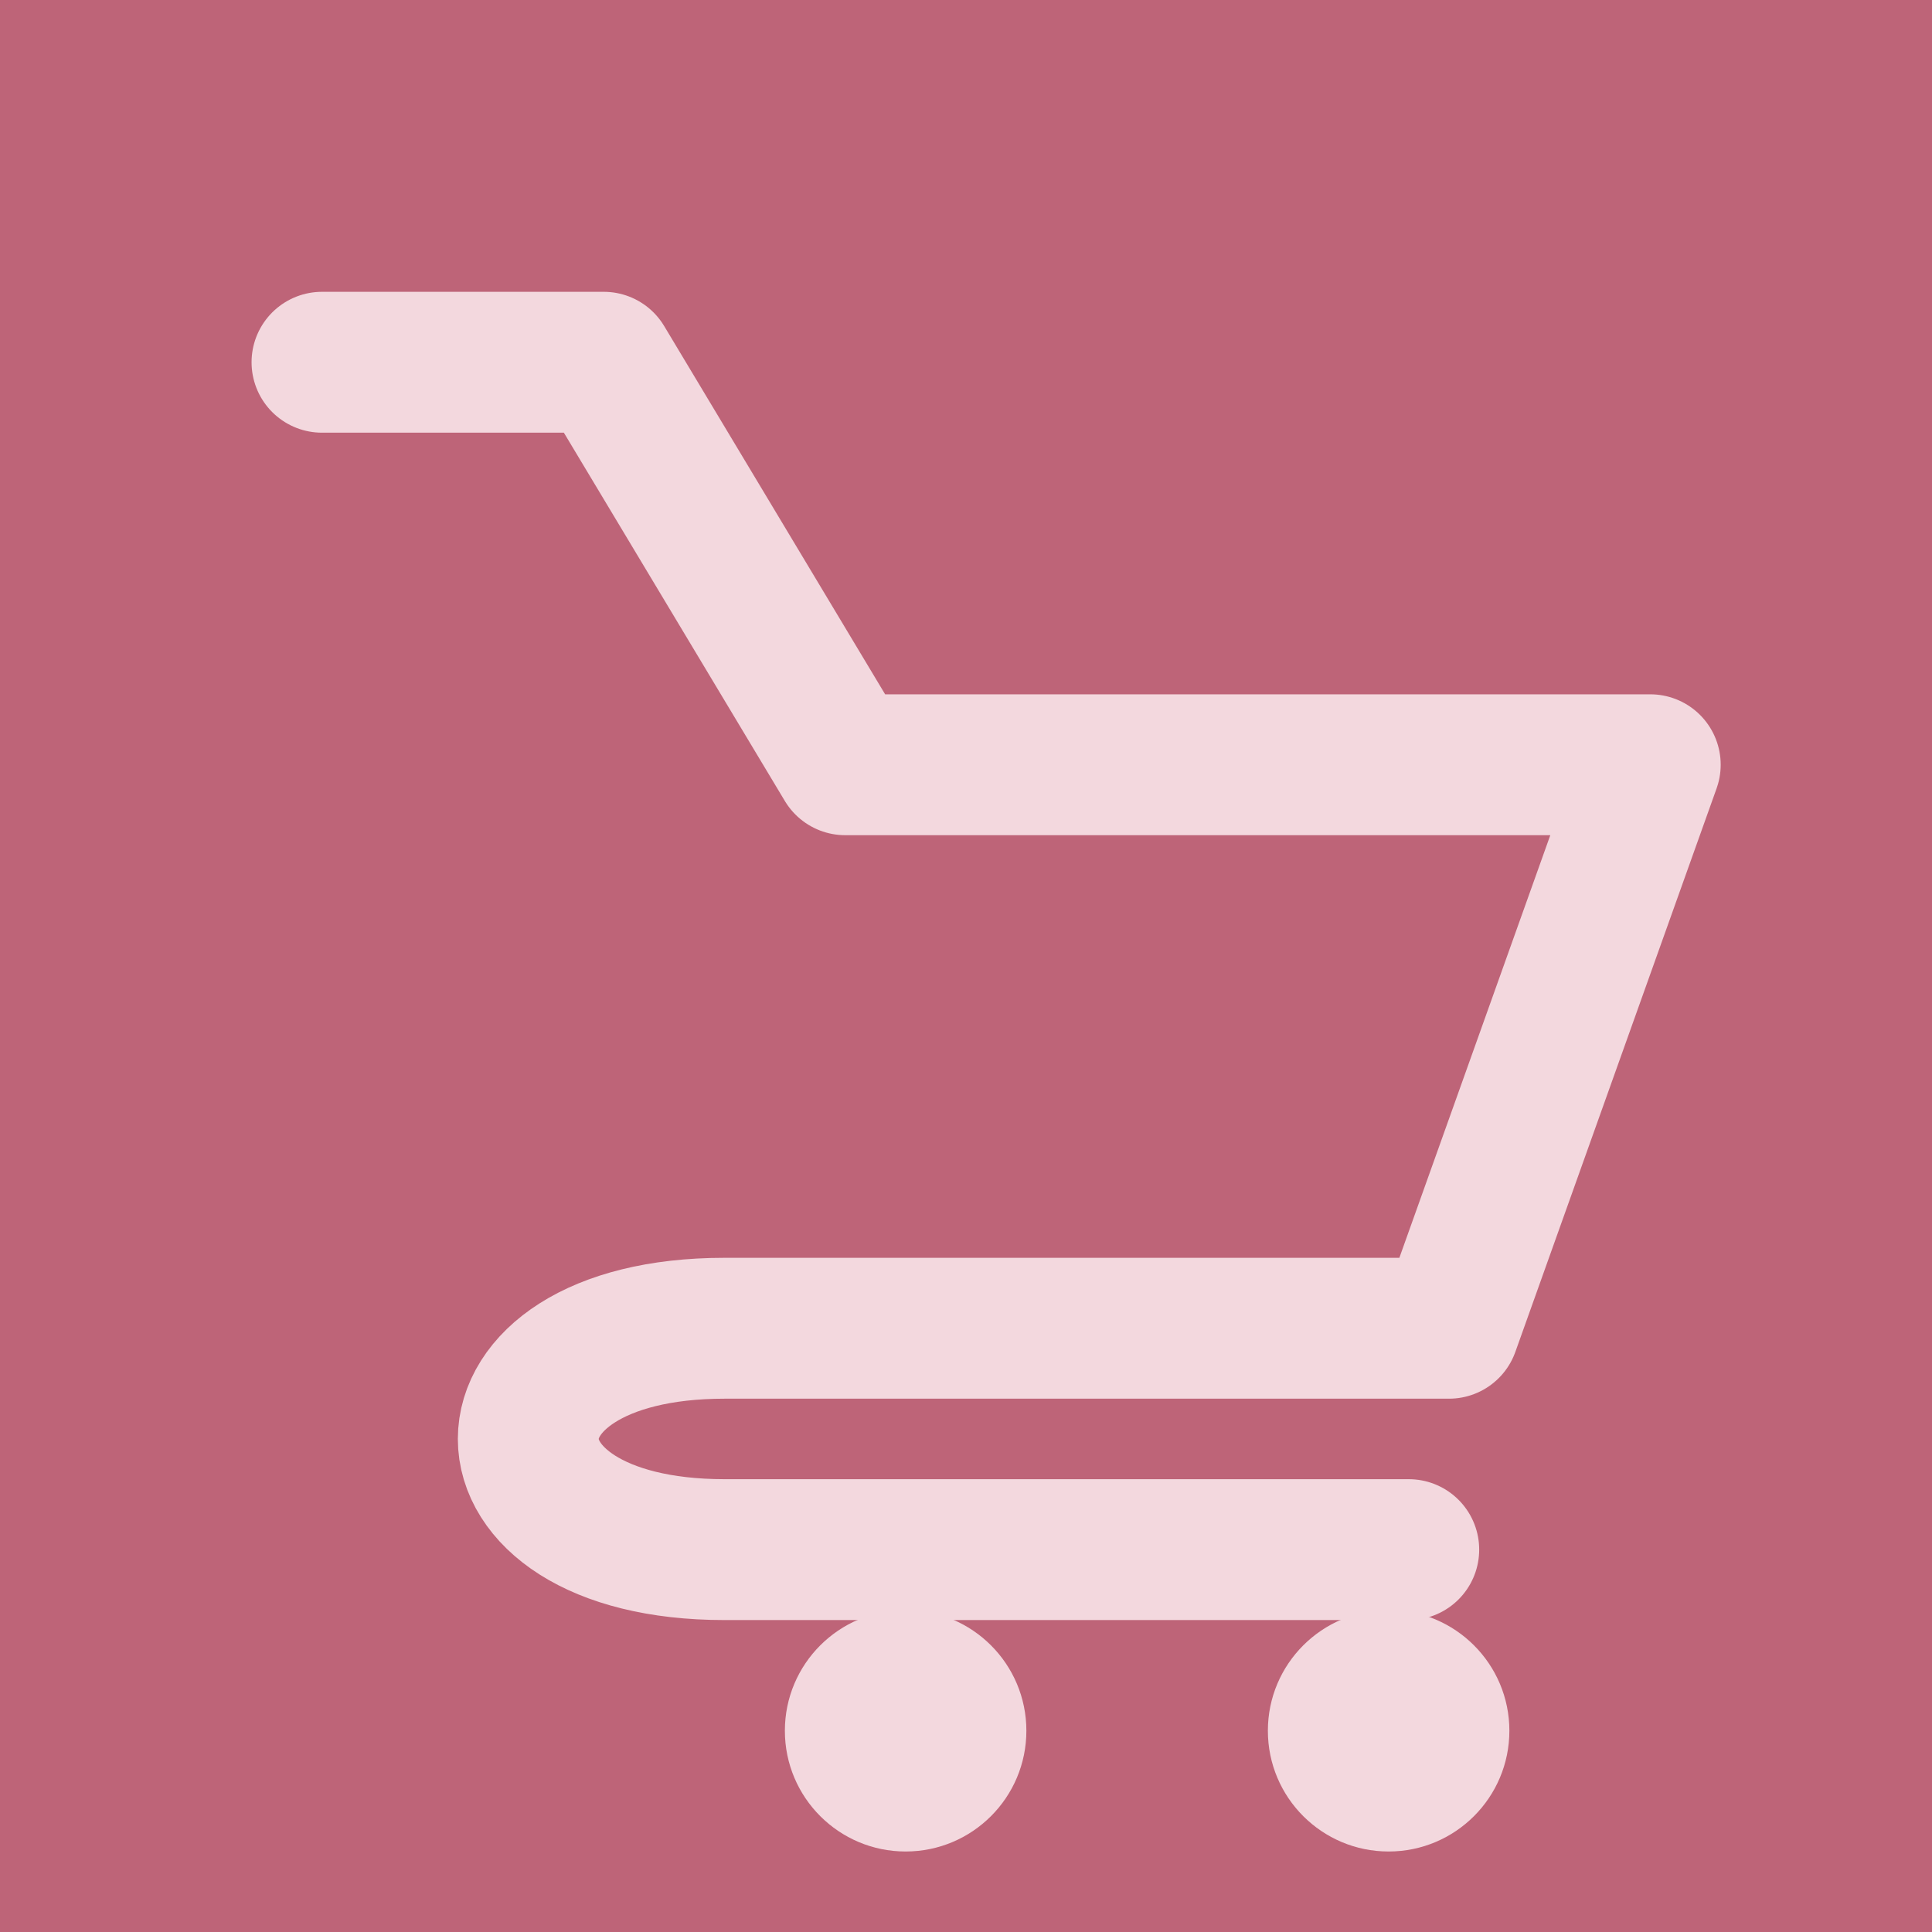
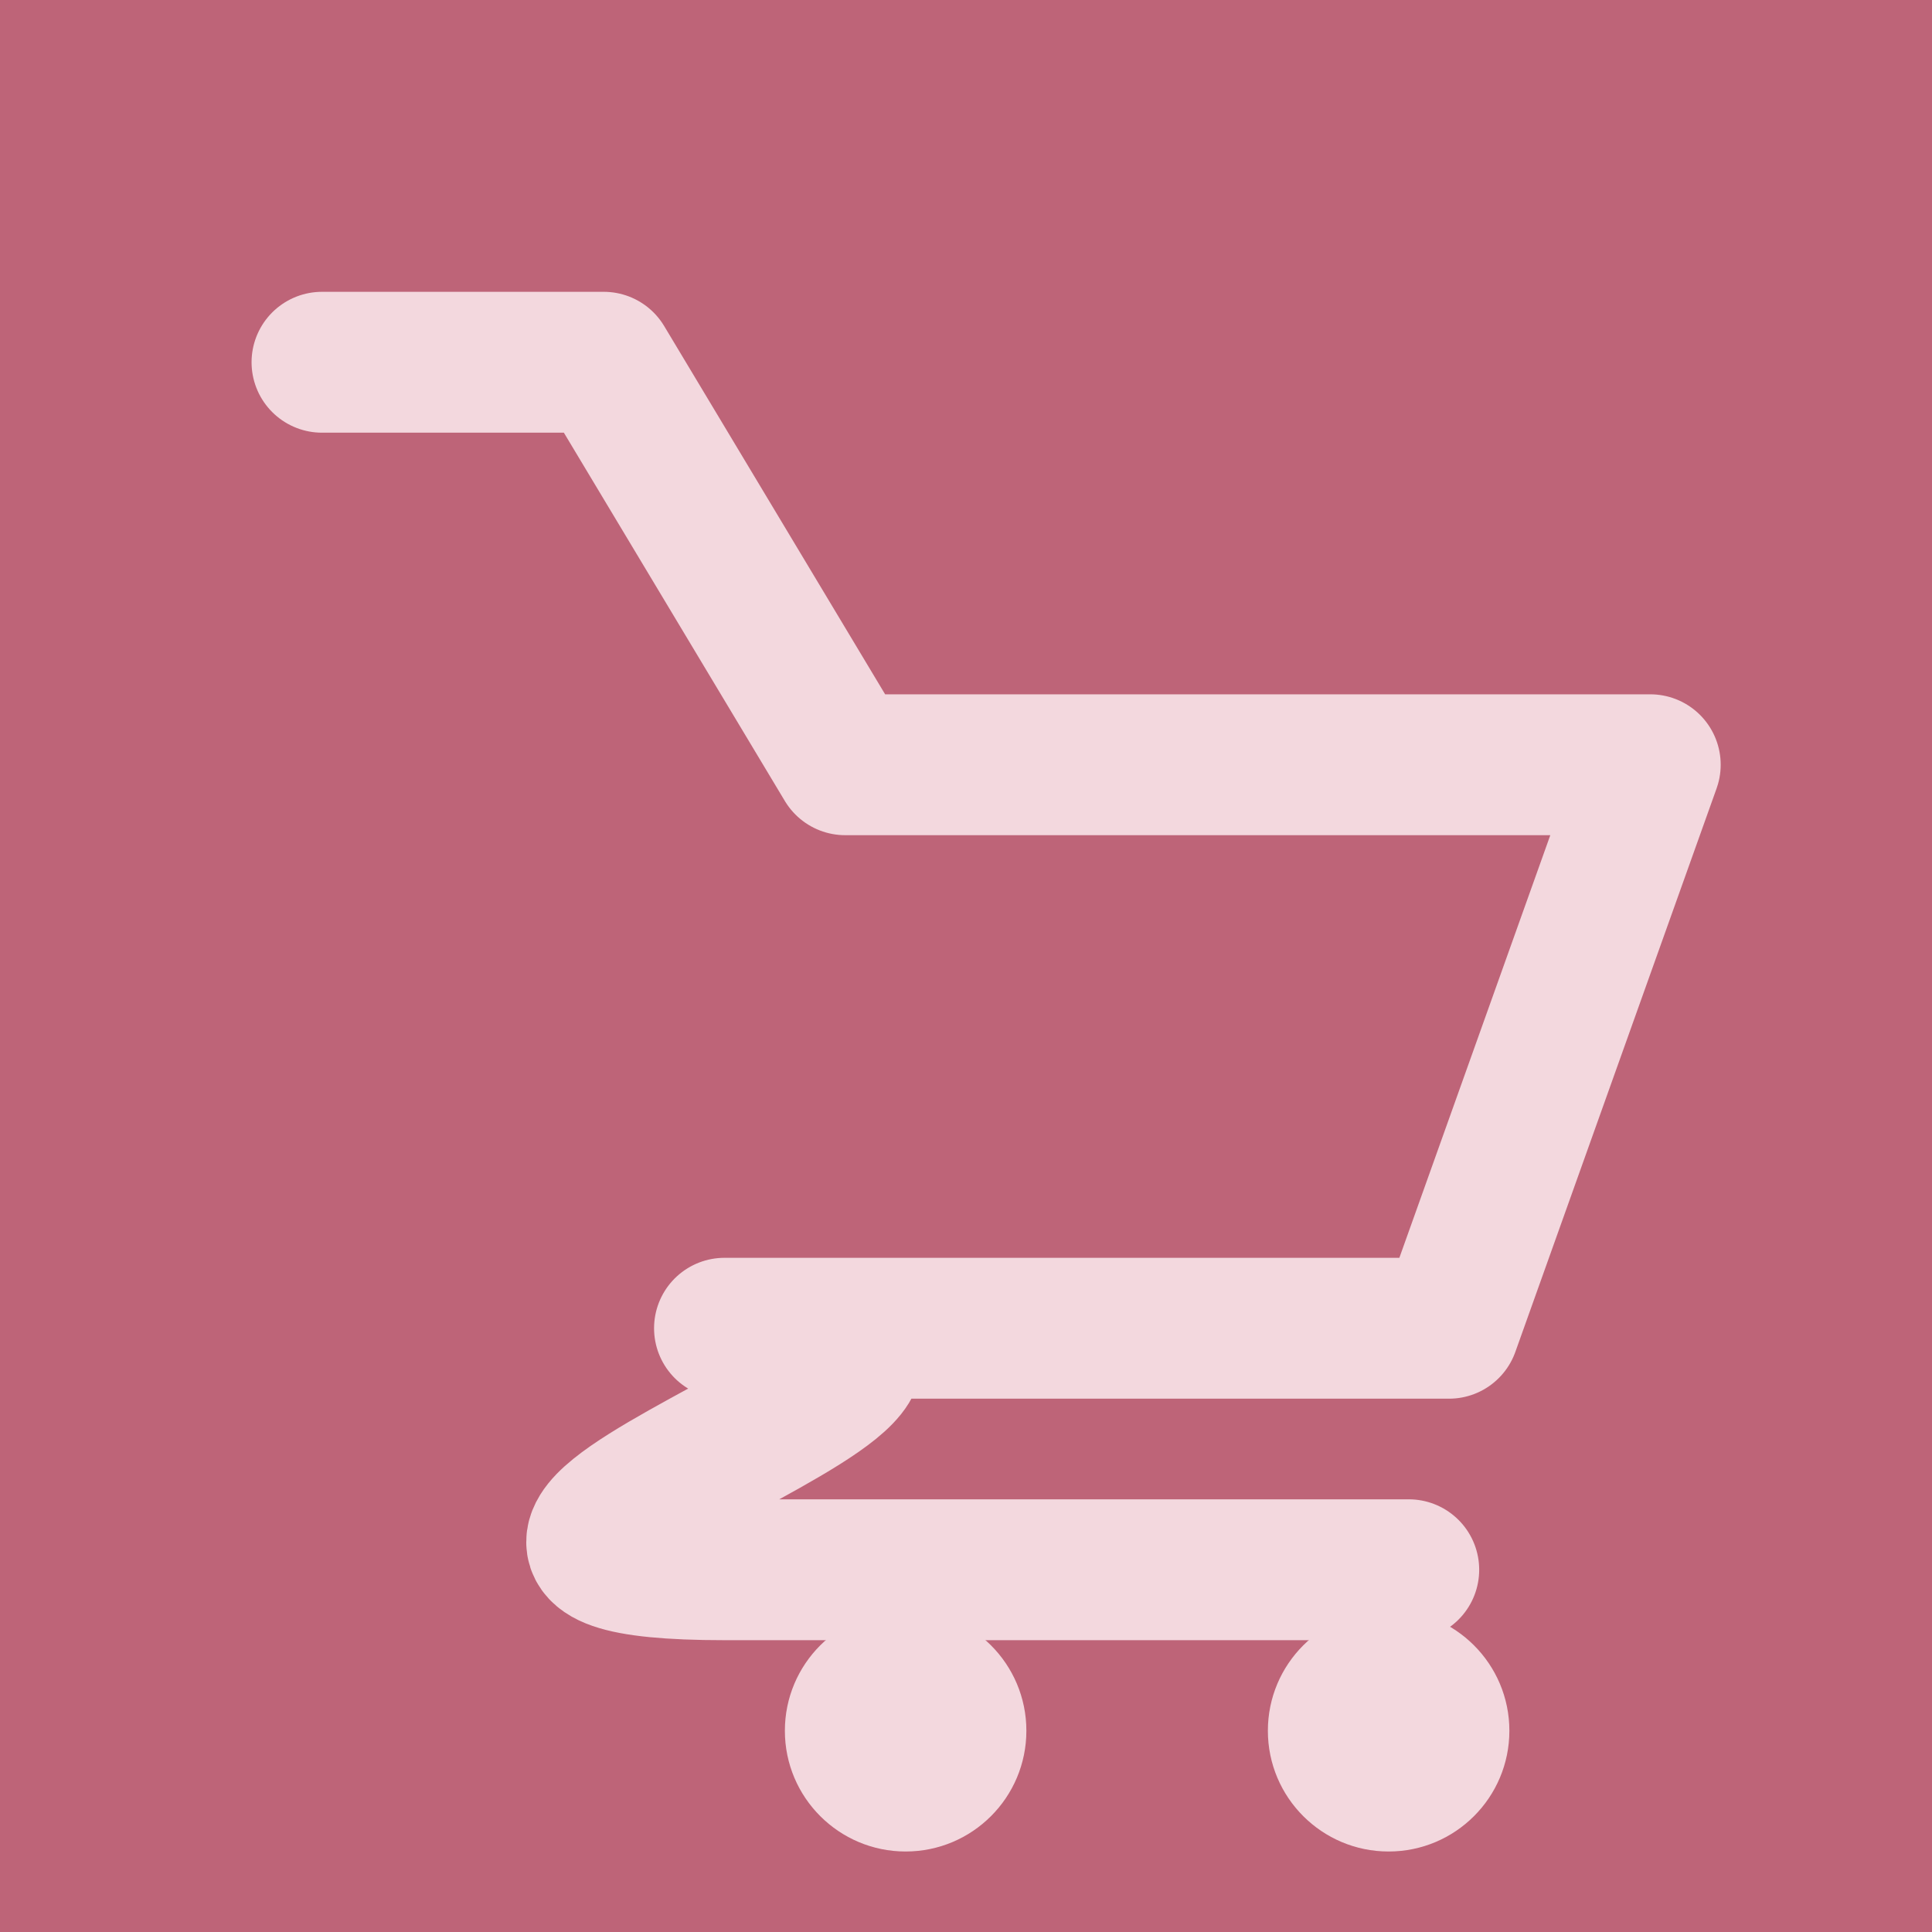
<svg xmlns="http://www.w3.org/2000/svg" viewBox="0 0 96 96">
  <rect width="96" height="96" fill="#be6478" />
-   <path d="M16 18 h14 l12 20 h40 l-10 28 h-36            c-13 0 -13 11 0 11 h34" fill="none" stroke="#f3d8de" stroke-width="7" stroke-linecap="round" stroke-linejoin="round" />
+   <path d="M16 18 h14 l12 20 h40 l-10 28 h-36            C 58 66 14 78 36 78            h34" fill="none" stroke="#f3d8de" stroke-width="7" stroke-linecap="round" stroke-linejoin="round" />
  <circle cx="45" cy="86" r="6" fill="#f3d8de" />
  <circle cx="69" cy="86" r="6" fill="#f3d8de" />
</svg>
